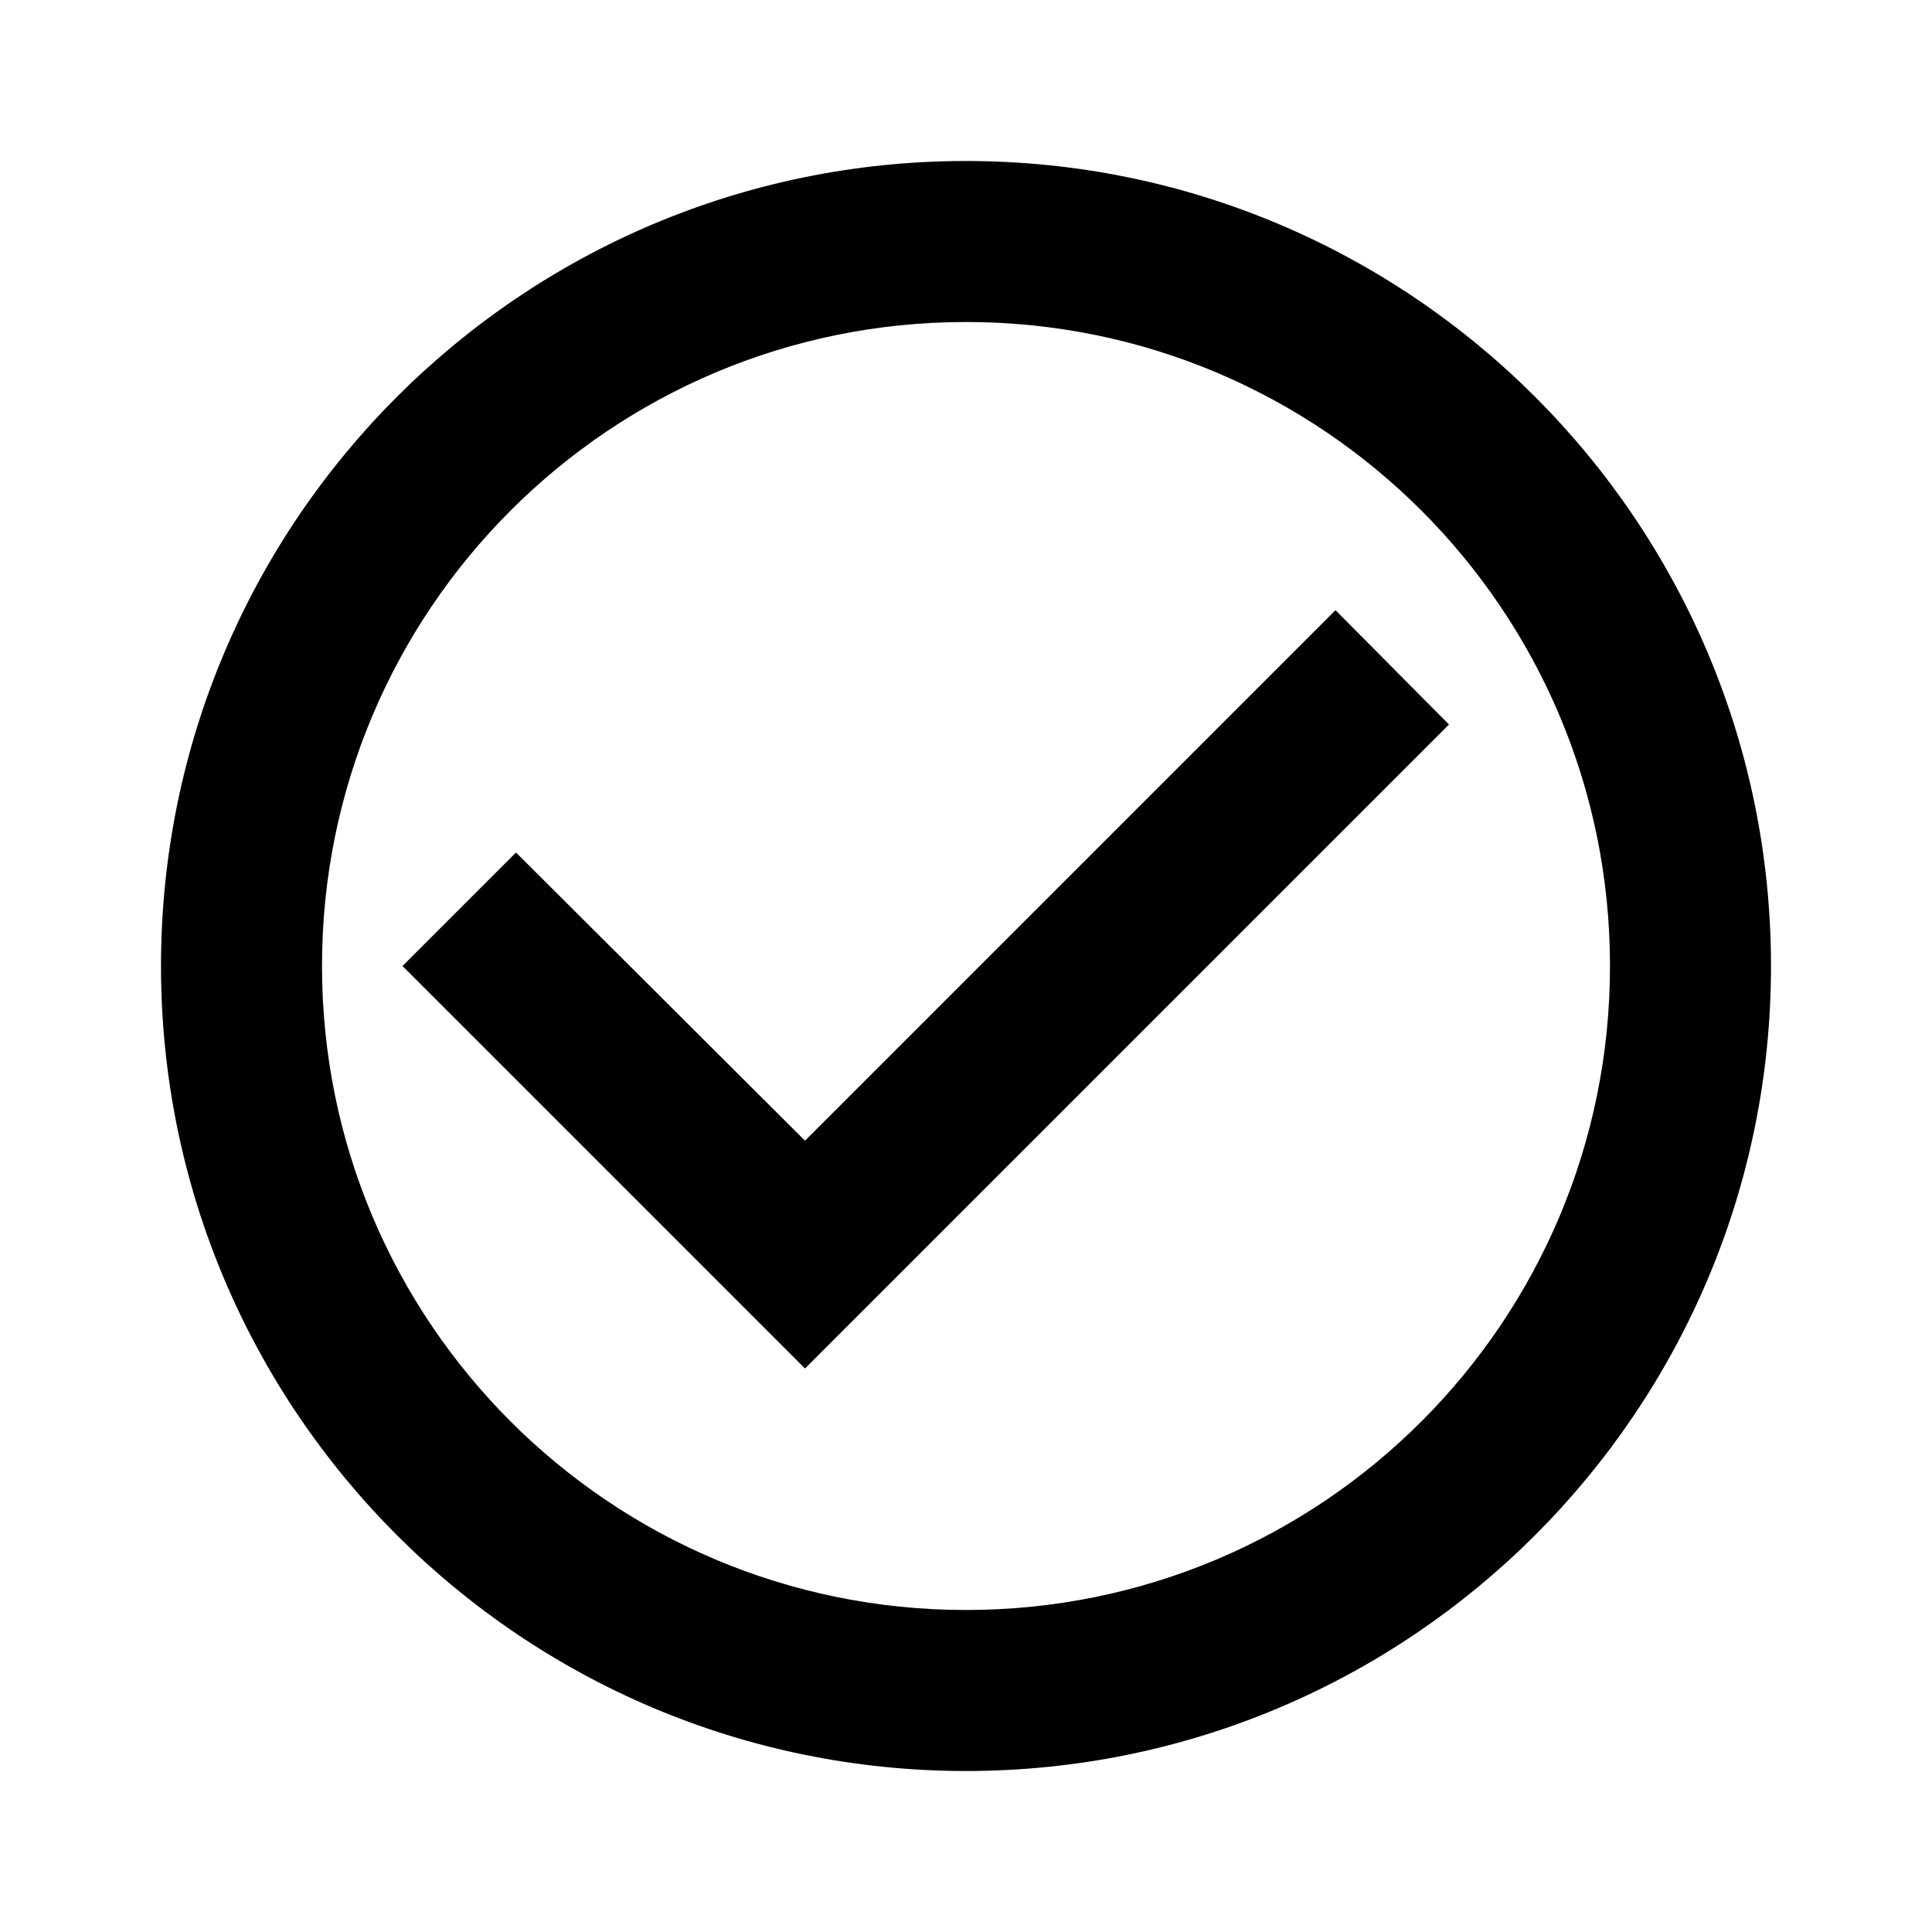
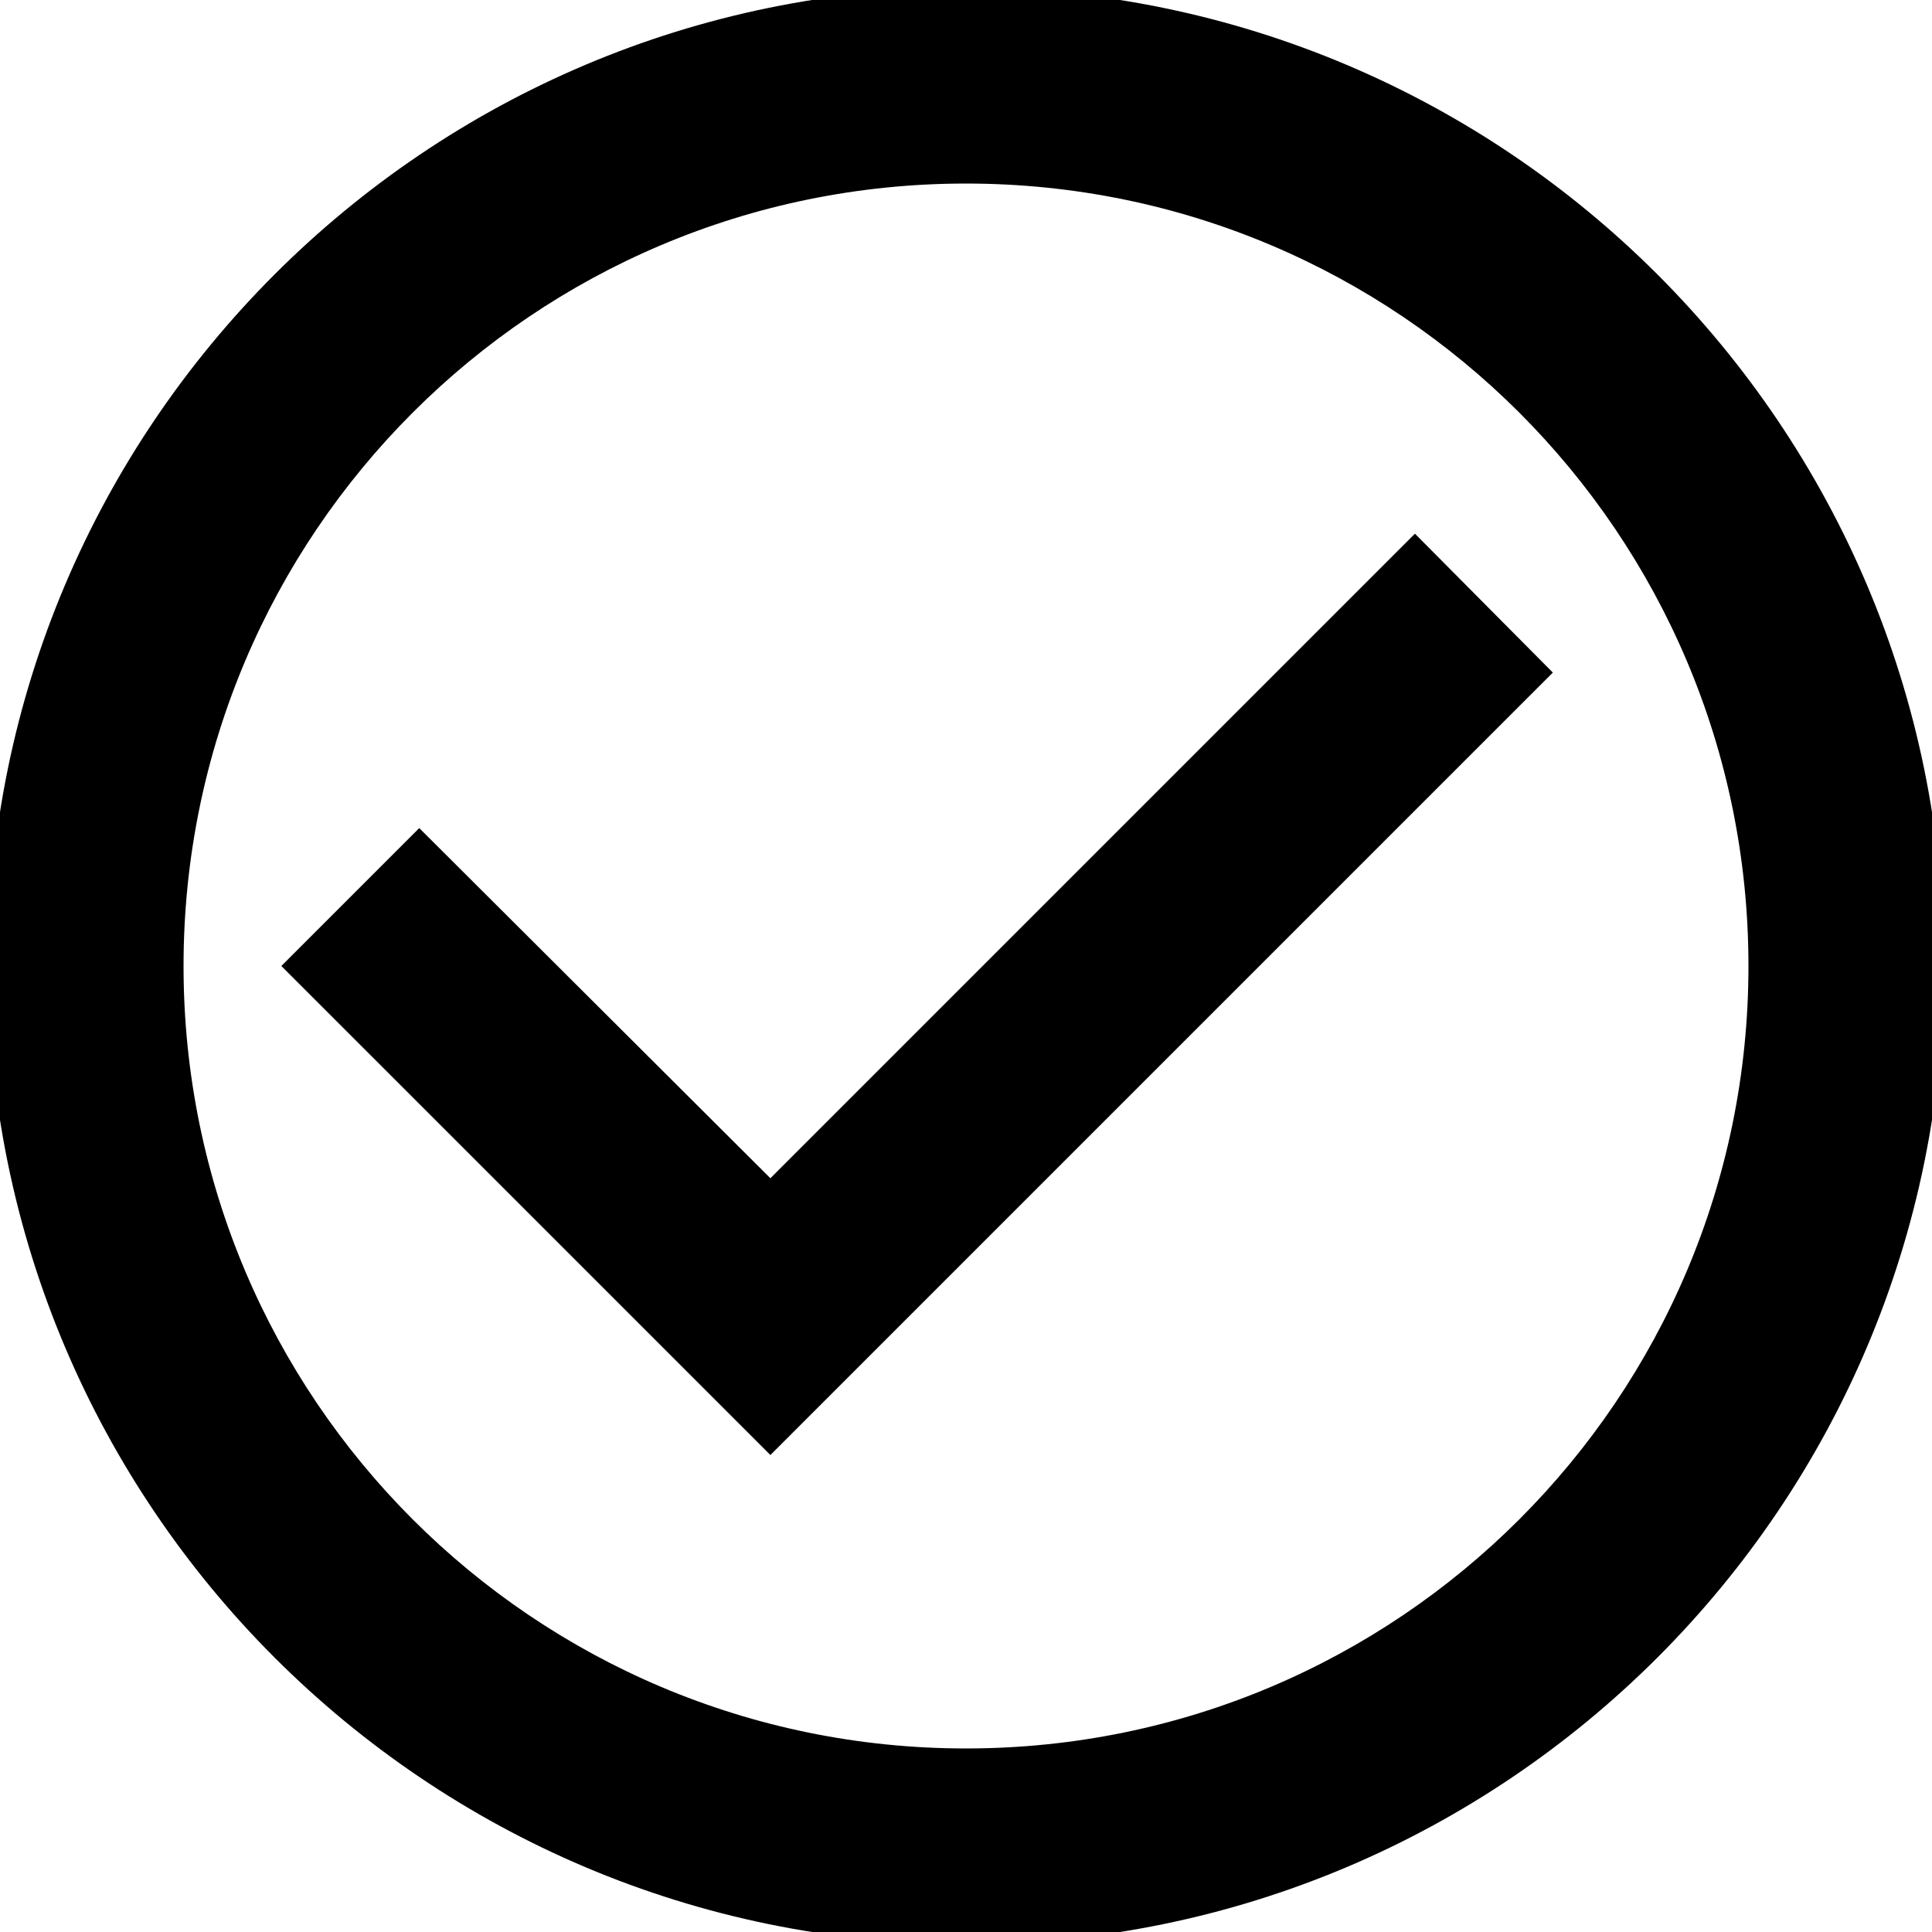
- <svg xmlns="http://www.w3.org/2000/svg" width="1000pt" height="1000pt" viewBox="0 0 1000 1000" version="1.1">
-   <g id="surface1">
-     <path style=" stroke:none;fill-rule:nonzero;fill:rgb(0%,0%,0%);fill-opacity:1;" d="M 691.25 315.832 L 416.668 590.418 L 267.082 441.25 L 208.332 500 L 416.668 708.332 L 750 375 Z M 500 83.332 C 270 83.332 83.332 270 83.332 500 C 83.332 730 270 916.668 500 916.668 C 730 916.668 916.668 730 916.668 500 C 916.668 270 730 83.332 500 83.332 Z M 500 833.332 C 315.832 833.332 166.668 684.168 166.668 500 C 166.668 315.832 315.832 166.668 500 166.668 C 684.168 166.668 833.332 315.832 833.332 500 C 833.332 684.168 684.168 833.332 500 833.332 Z M 500 833.332 " />
+ <svg xmlns="http://www.w3.org/2000/svg" width="1000pt" height="1000pt" viewBox="0 0 1000 1000" version="1.1" id="svg1451">
+   <defs id="defs1455" />
+   <g id="surface1" transform="matrix(1.214996,0,0,1.214996,-107.4981,-107.4981)">
+     <path style="fill:#000000;fill-opacity:1;fill-rule:nonzero;stroke:none" d="M 691.25,315.832 416.668,590.418 267.082,441.25 208.332,500 416.668,708.332 750,375 Z M 500,83.332 C 270,83.332 83.332,270 83.332,500 83.332,730 270,916.668 500,916.668 730,916.668 916.668,730 916.668,500 916.668,270 730,83.332 500,83.332 Z m 0,750 C 315.832,833.332 166.668,684.168 166.668,500 166.668,315.832 315.832,166.668 500,166.668 c 184.168,0 333.332,149.164 333.332,333.332 0,184.168 -149.164,333.332 -333.332,333.332 z m 0,0" id="path1448" />
  </g>
</svg>
